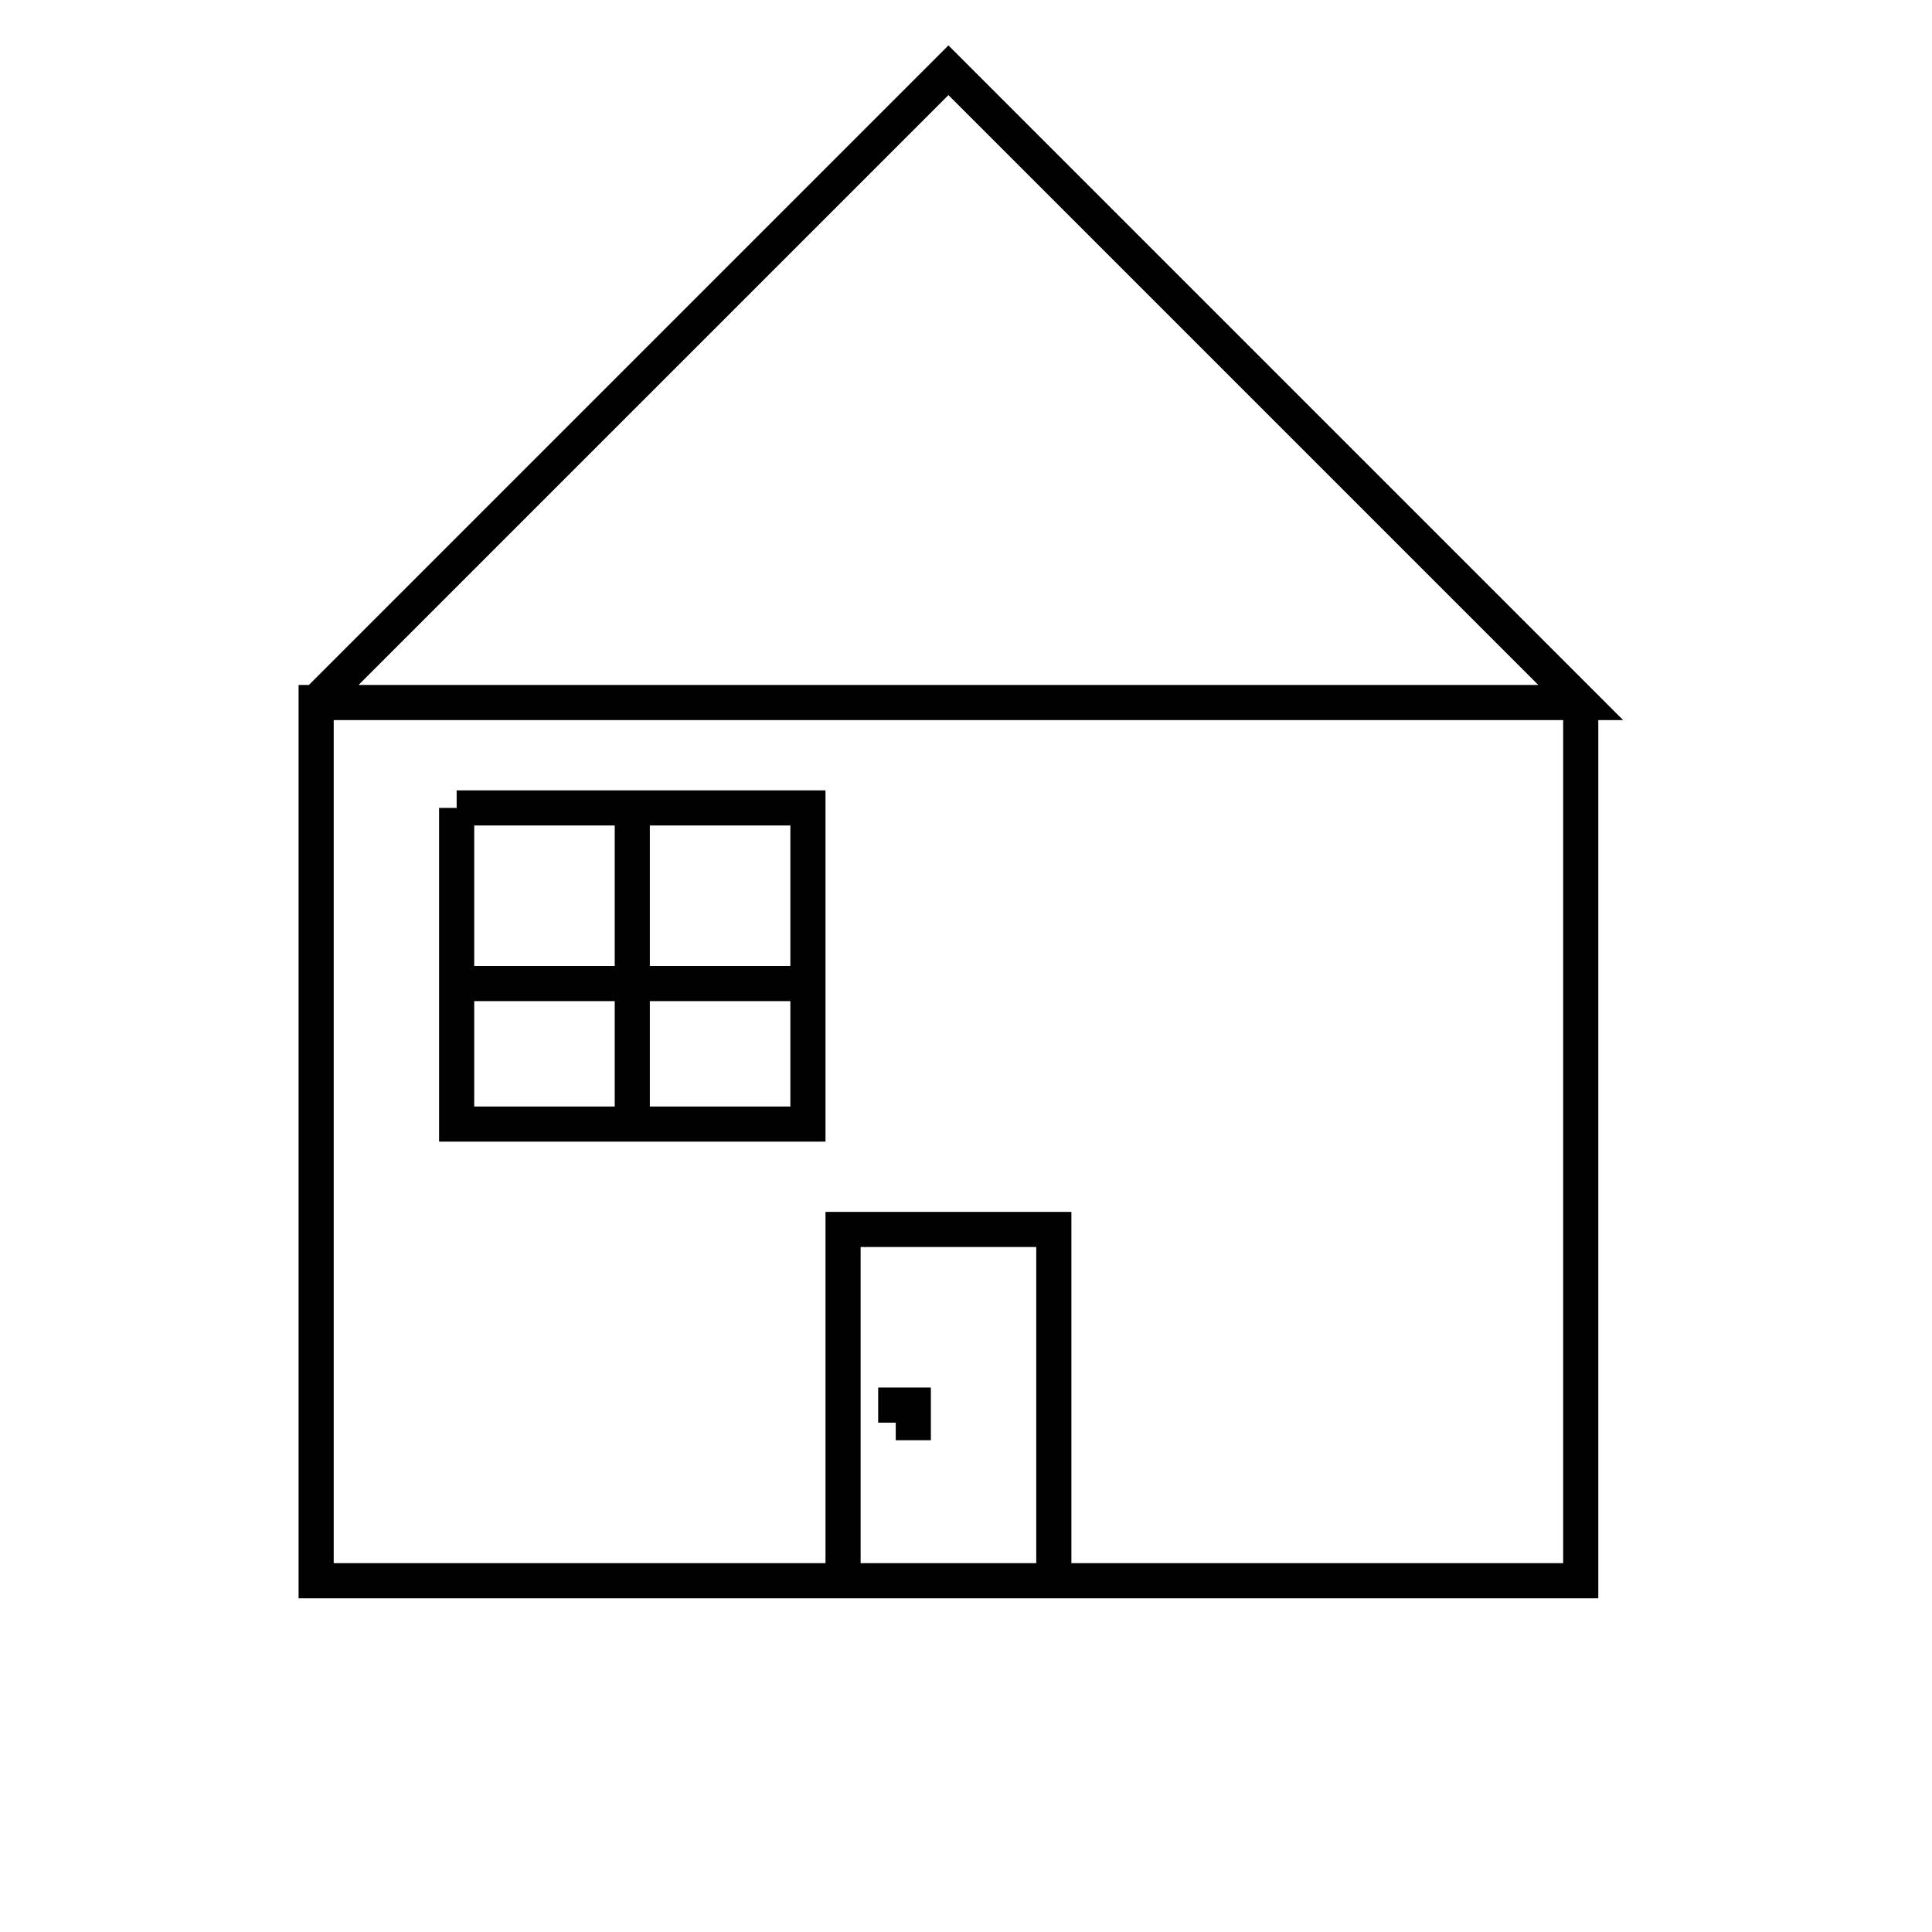
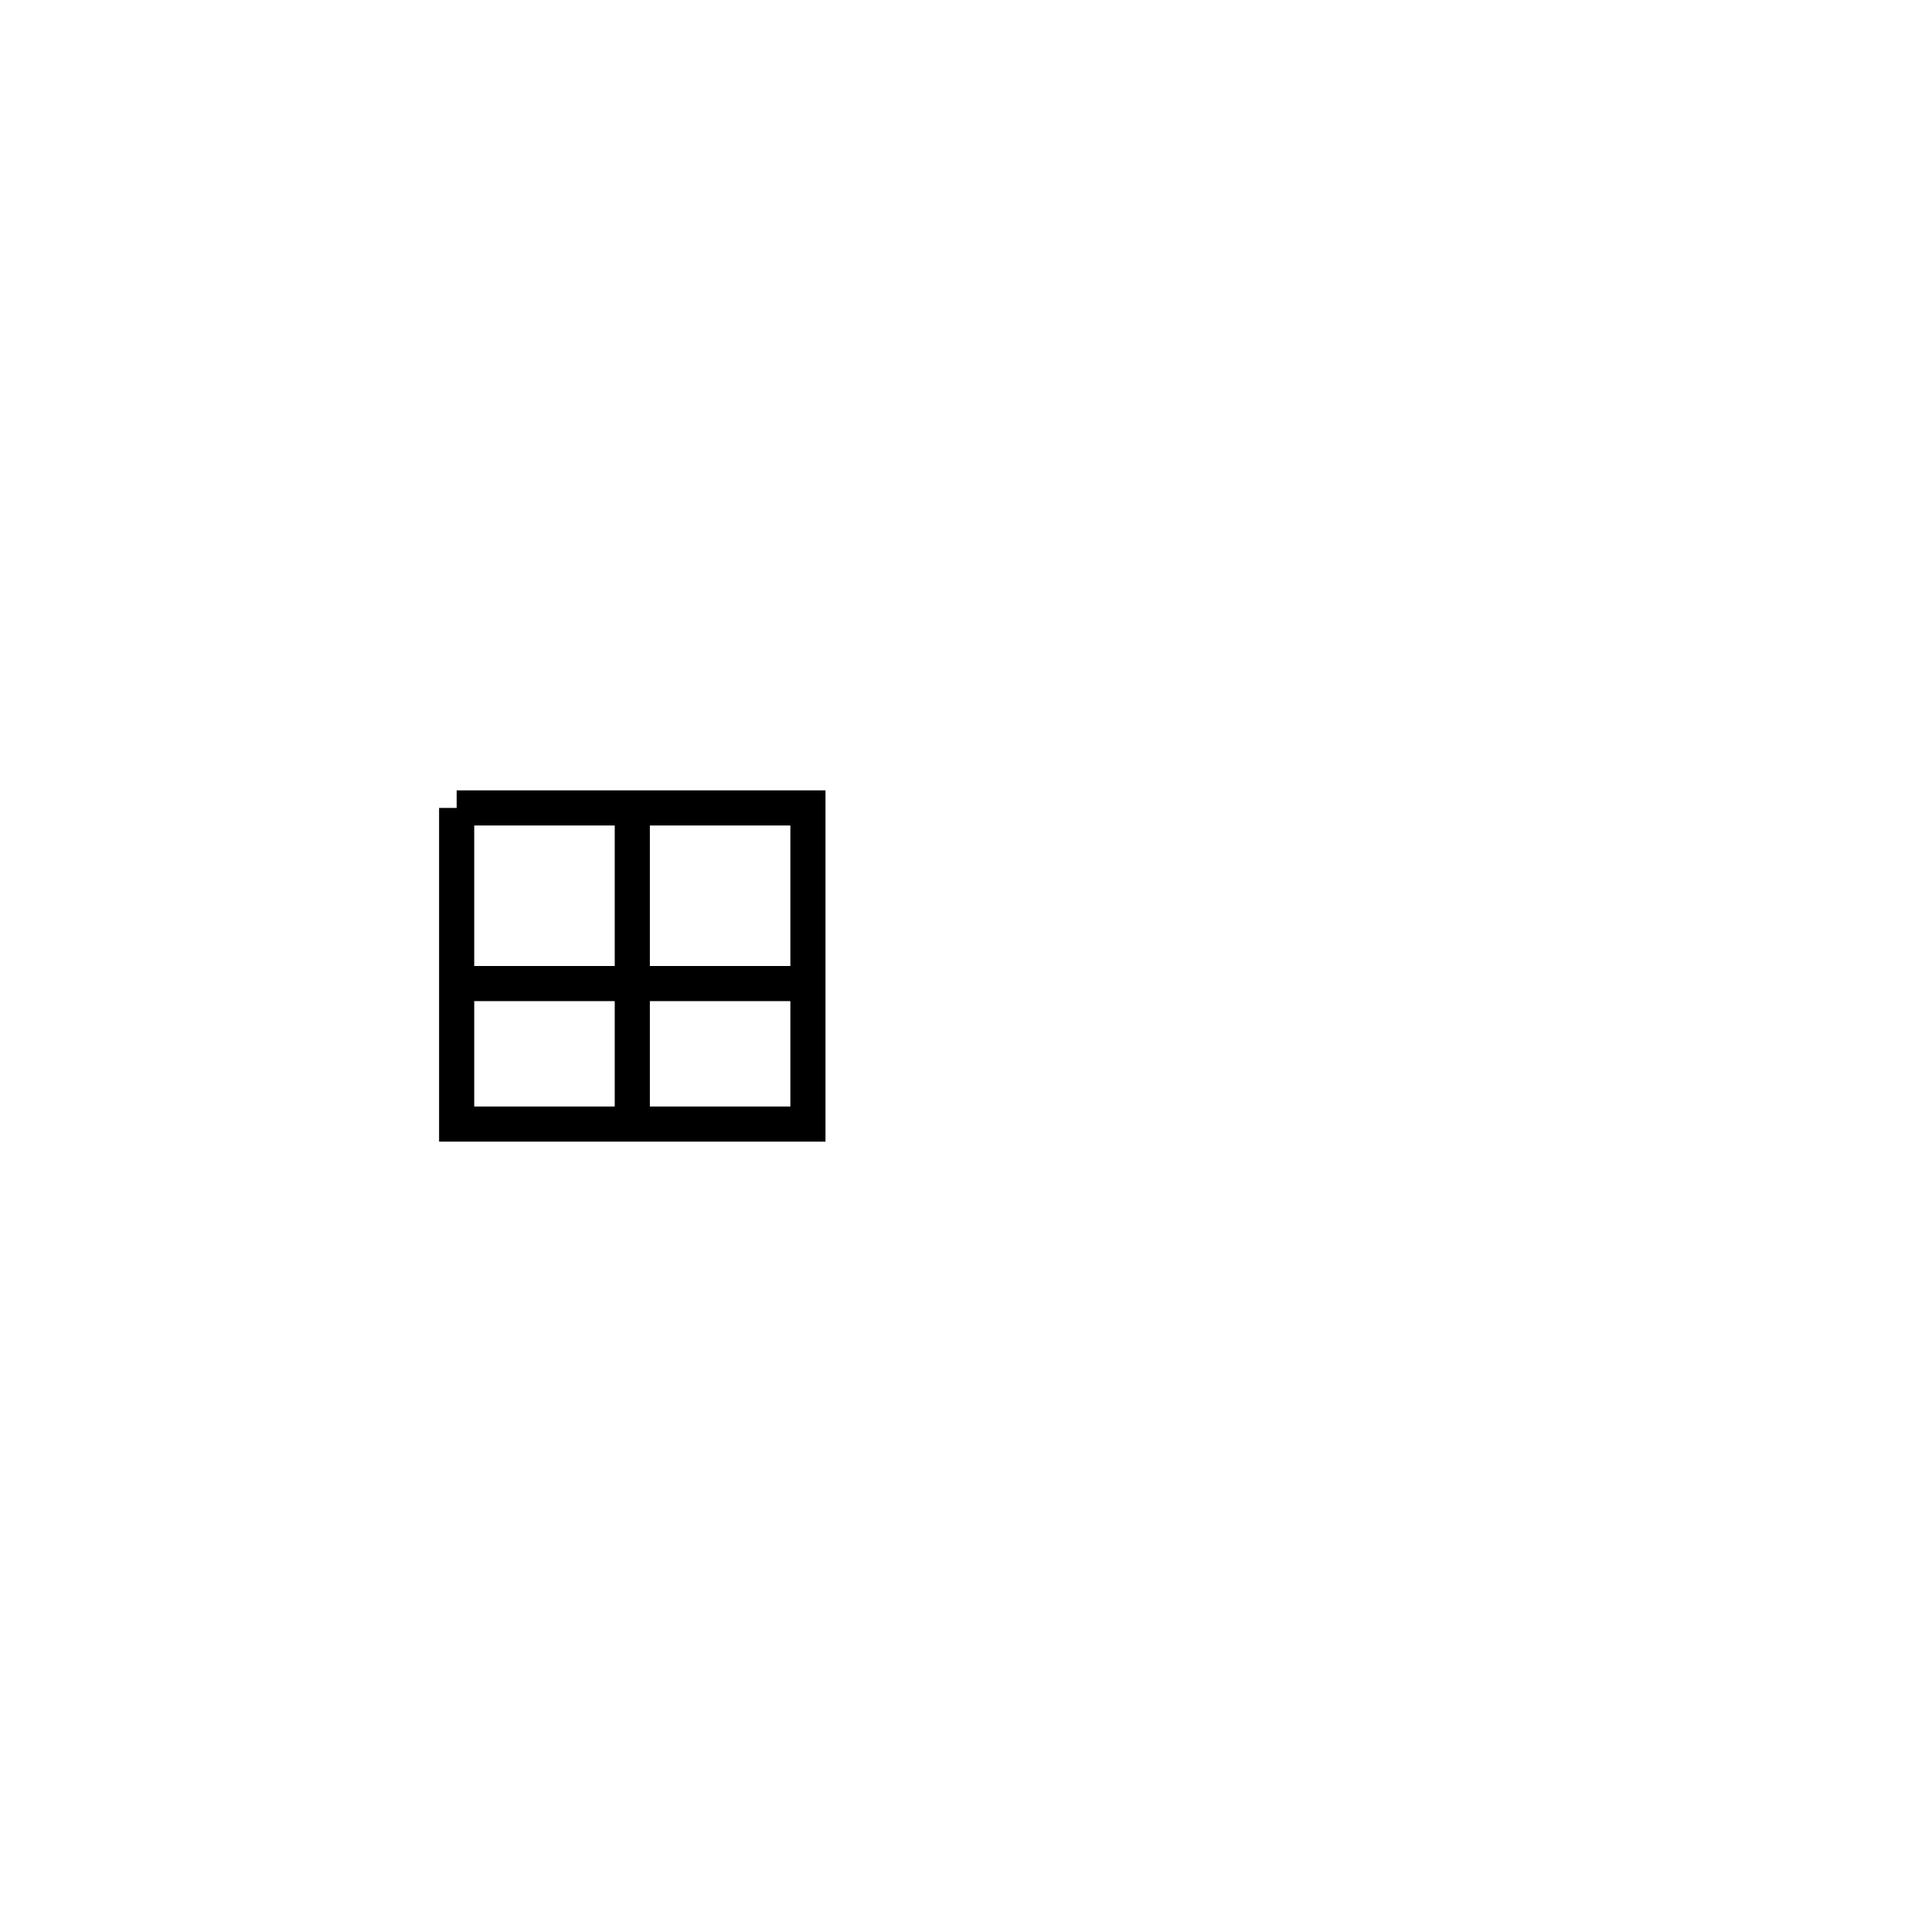
<svg width="55" height="55">
-   <path d="M 9,20 L 27,2 L 45,20 L 9,20 L 9,45 L 45,45 L 45,20" fill="none" stroke="black" />
-   <path d="M 24,45 L 24,35 L 30,35 L 30,45" fill="none" stroke="black" />
-   <path d="M 25,40 L 26,40 L 26,41" fill="none" stroke="black" />
  <path d="M 13,23 L 23,23 L 23,32 L 13,32 L 13,23" fill="none" stroke="black" />
  <path d="M 18,23 L 18,32" fill="none" stroke="black" />
  <path d="M 13,28 L 23,28" fill="none" stroke="black" />
</svg>
